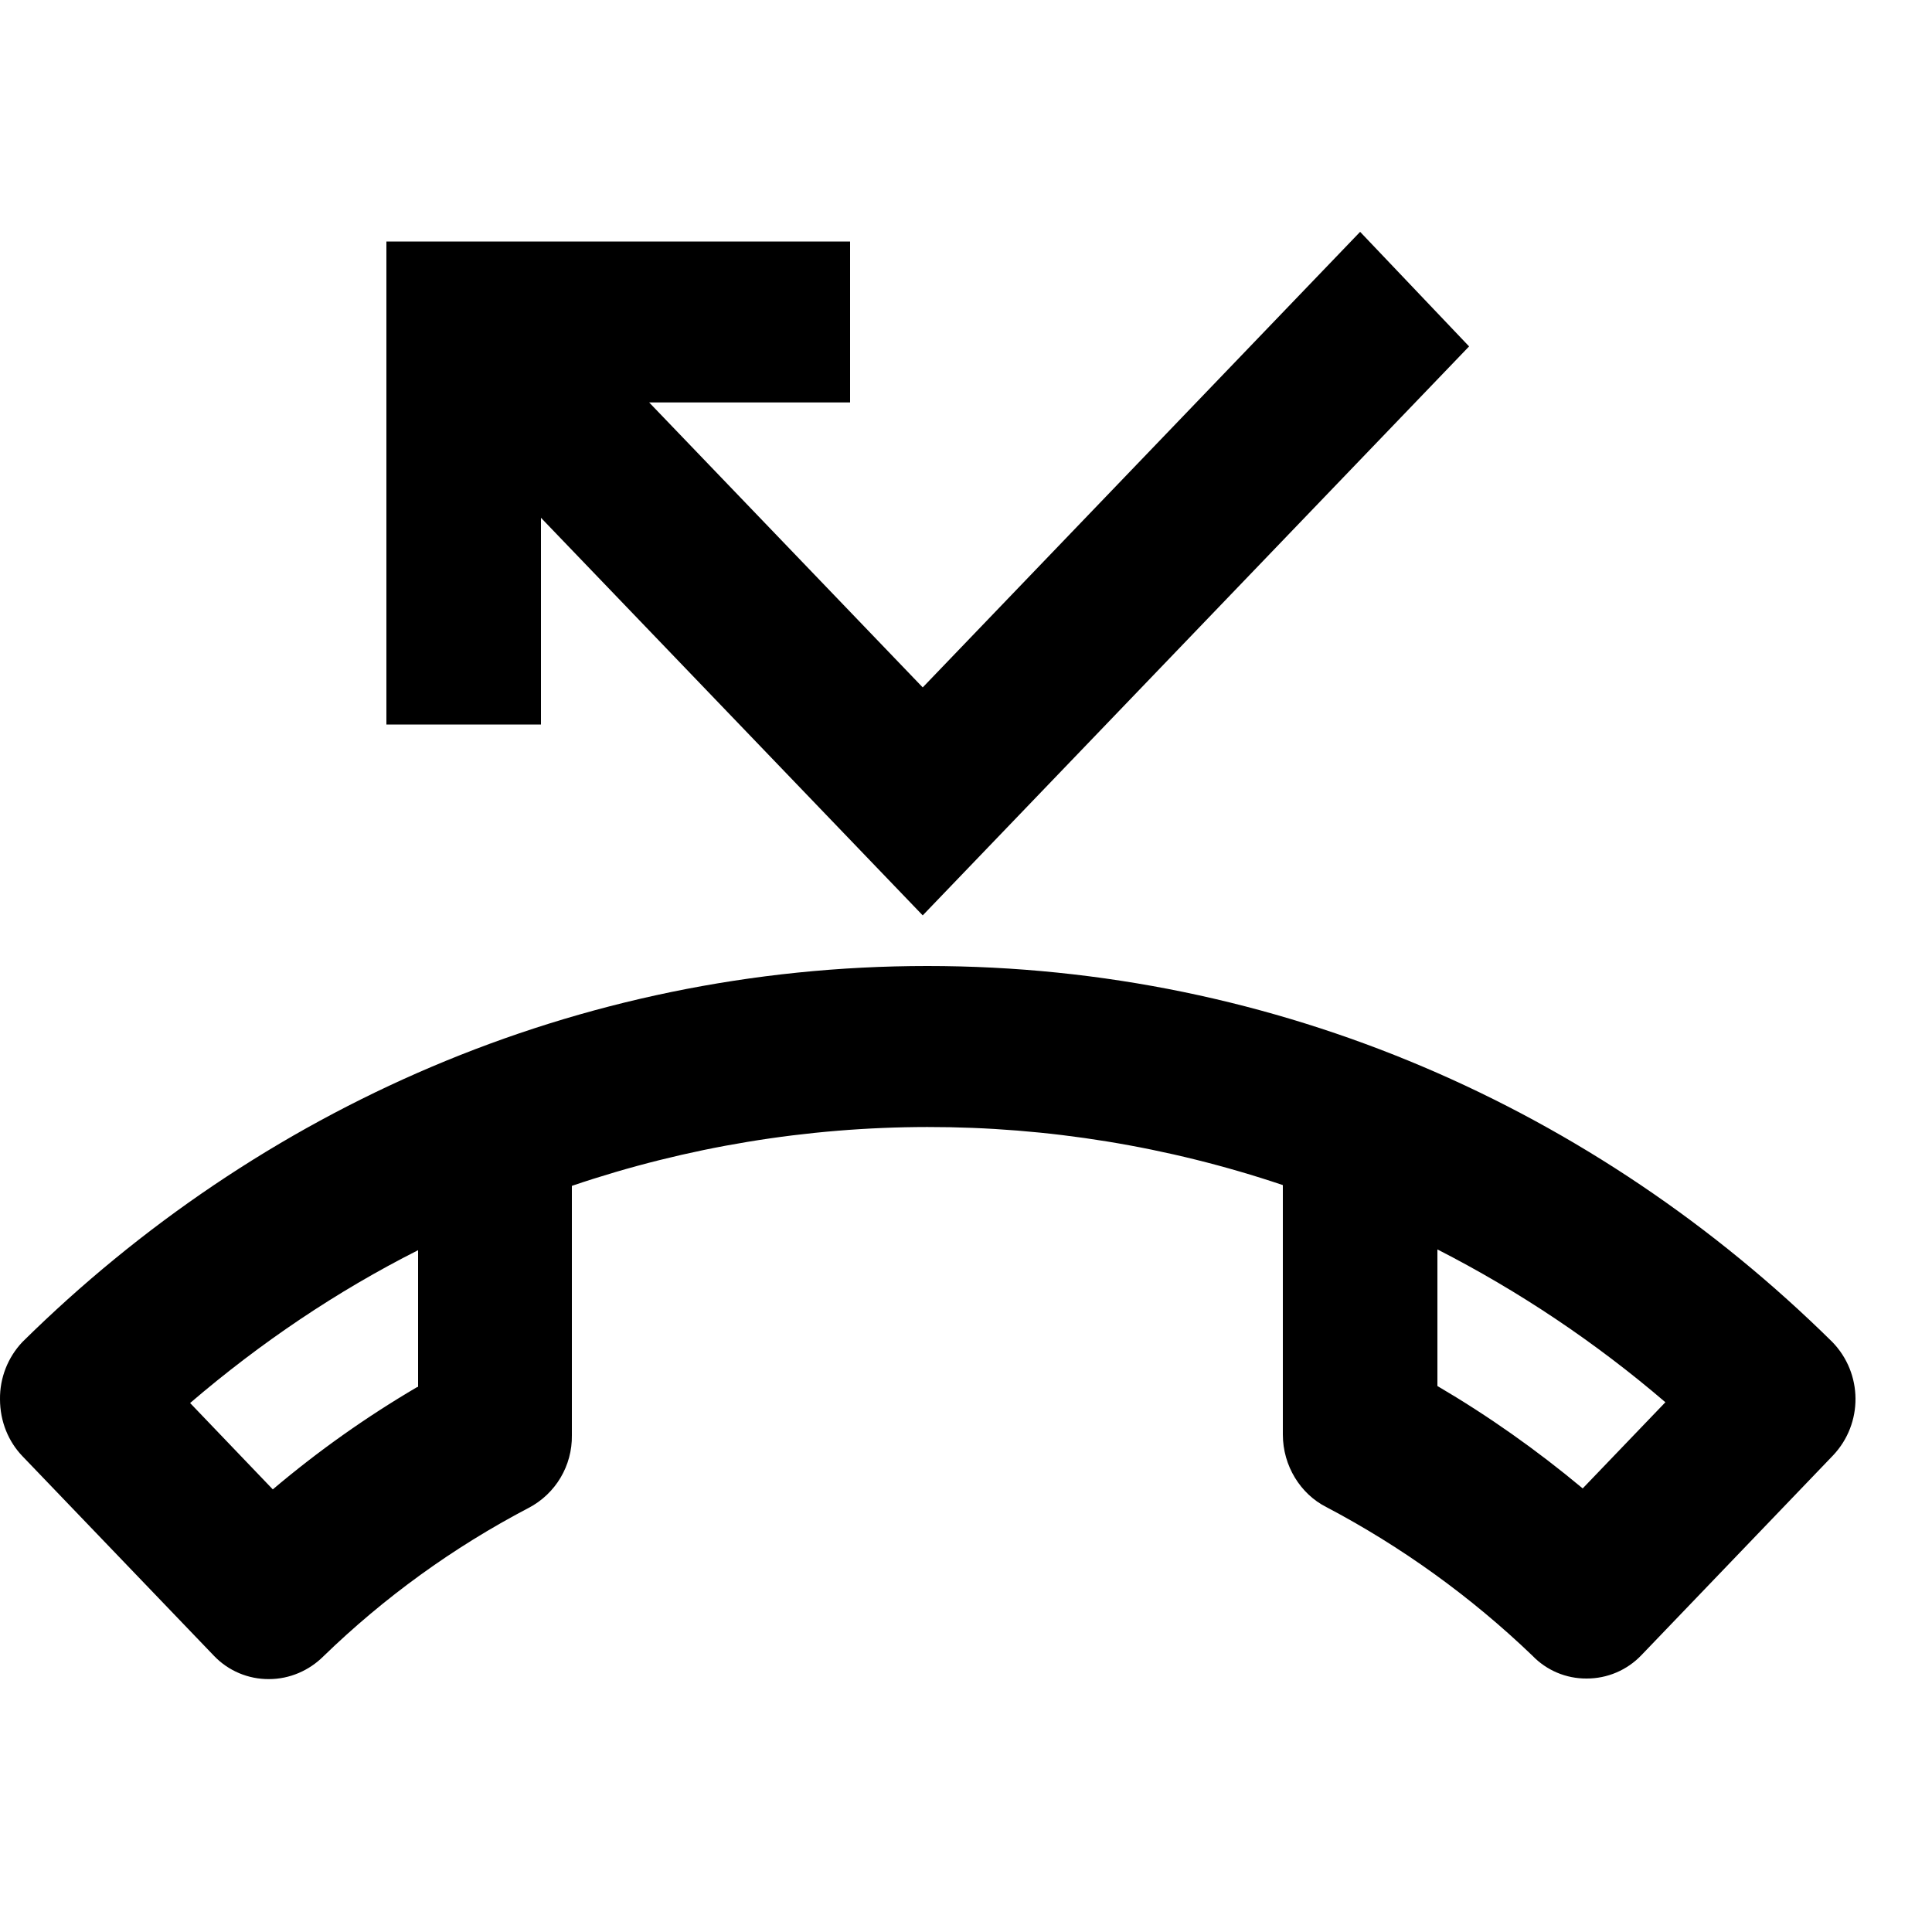
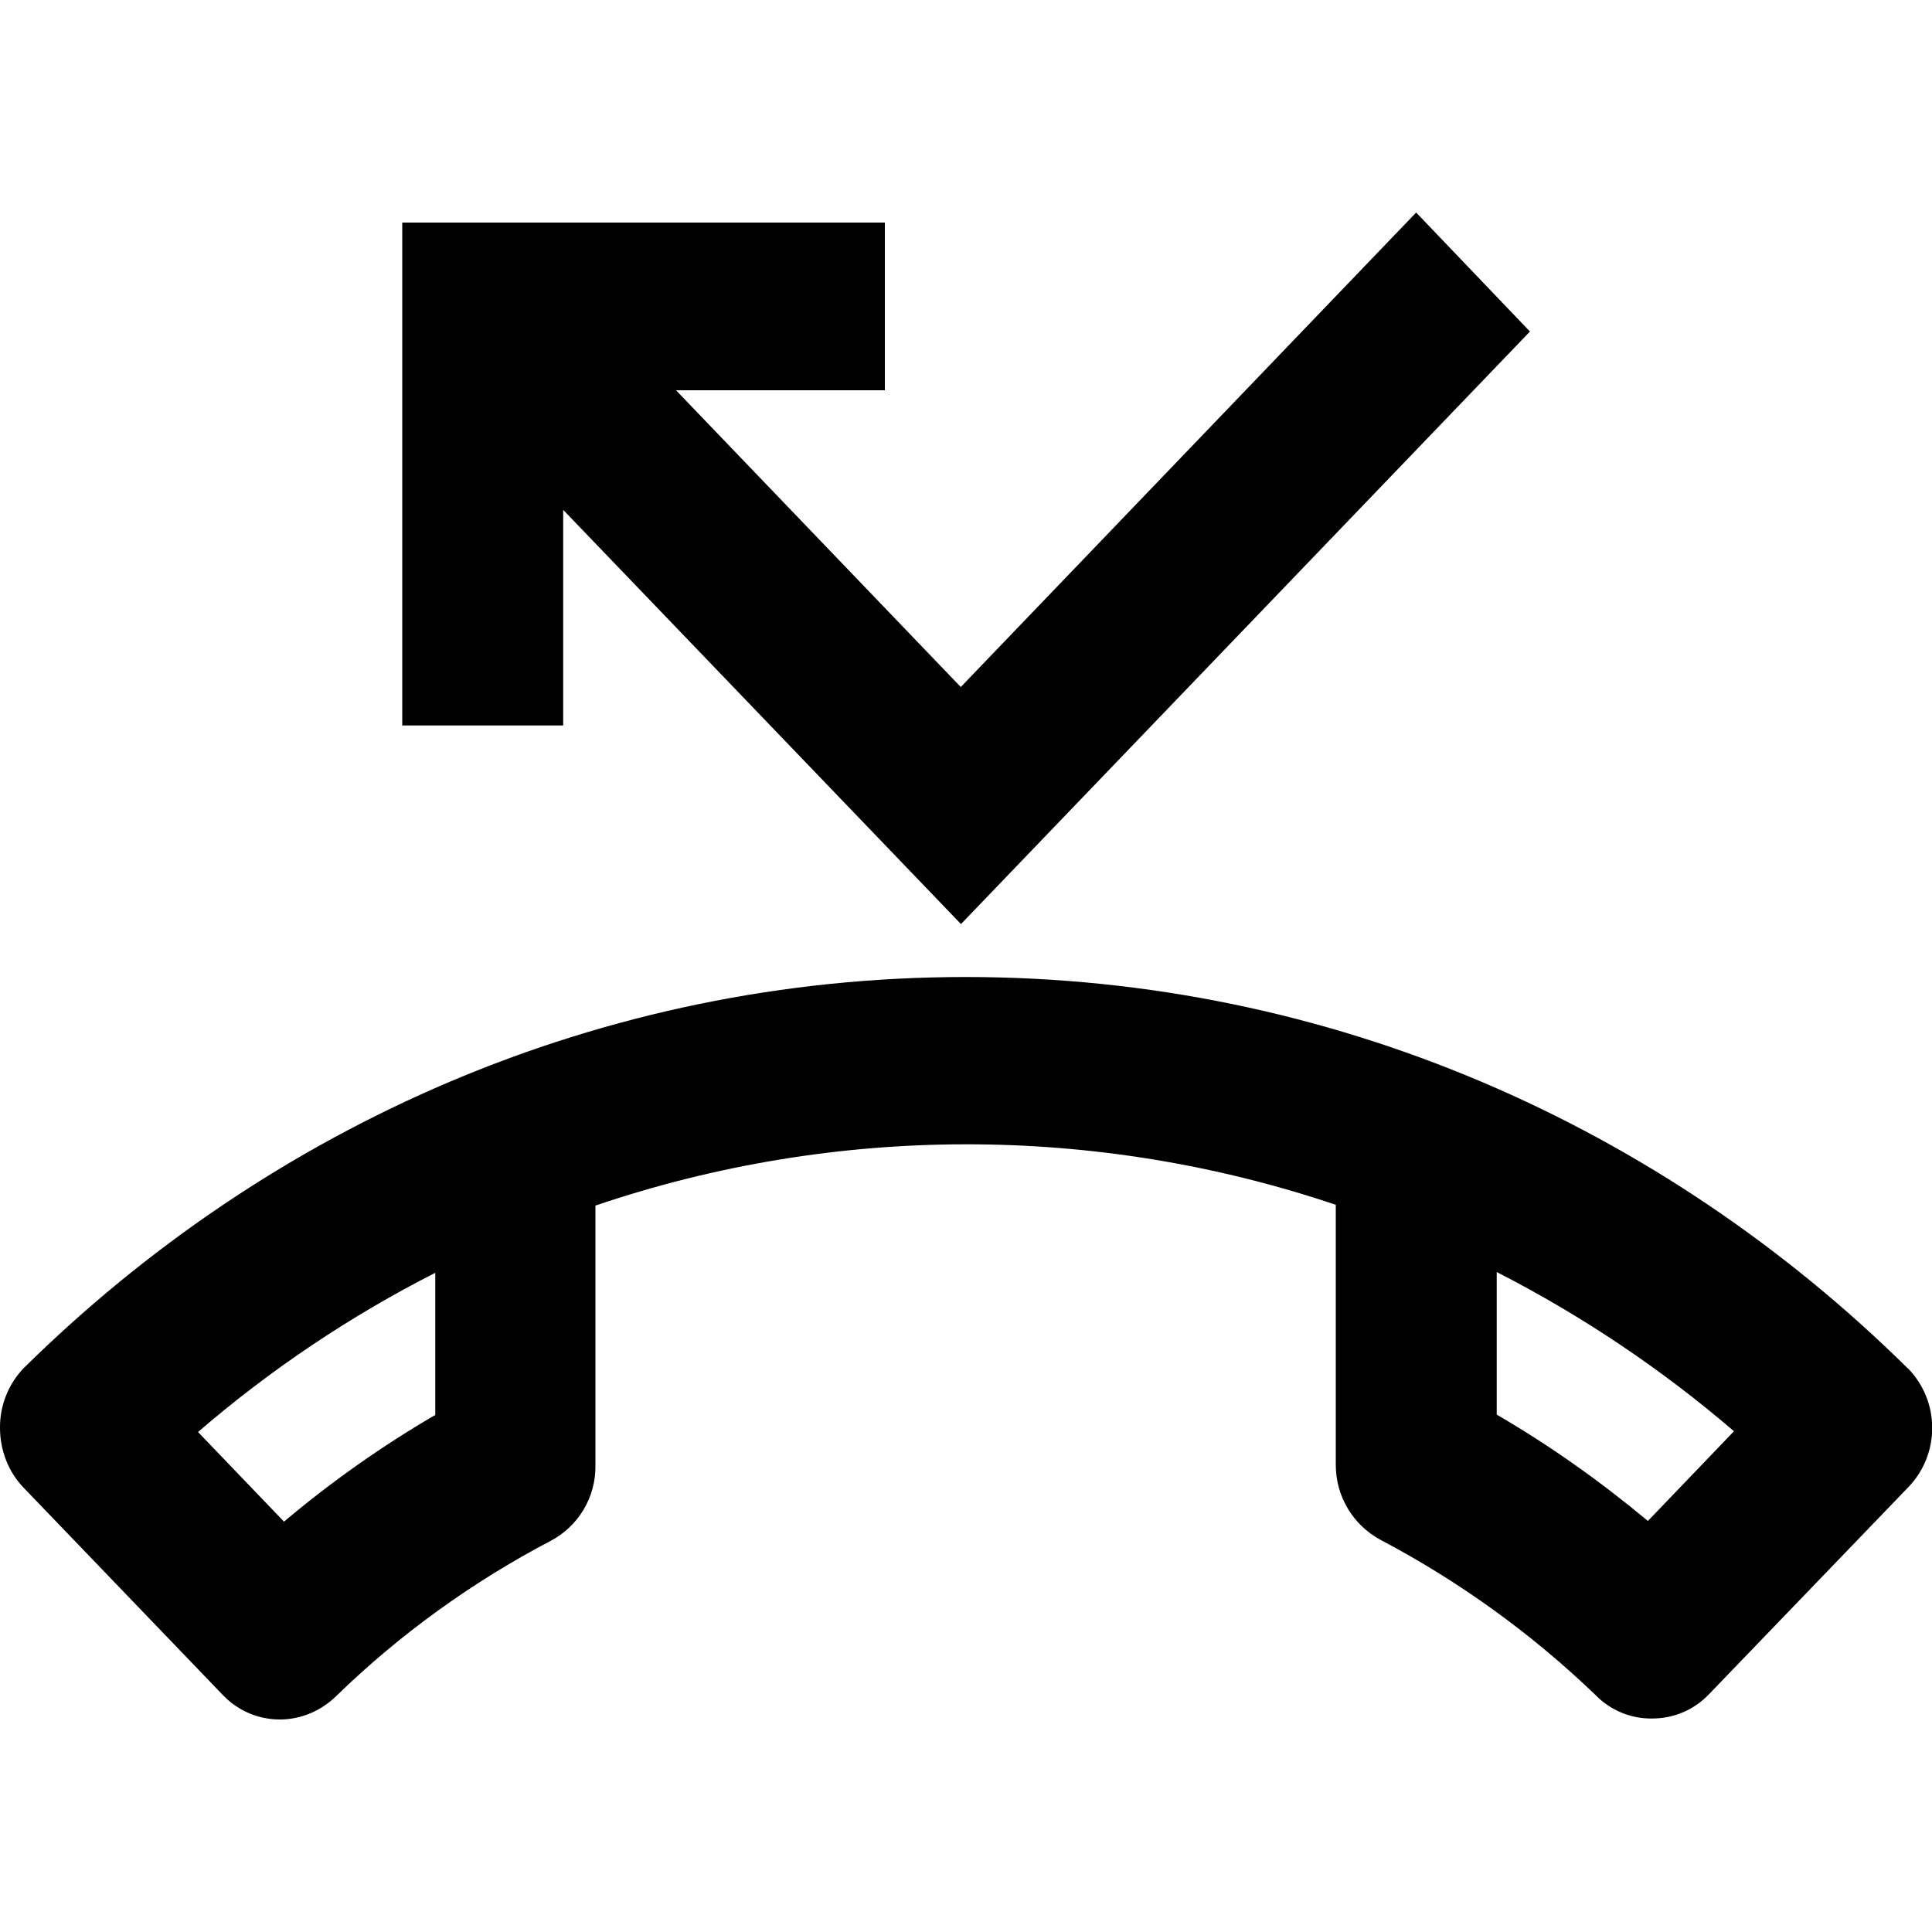
<svg xmlns="http://www.w3.org/2000/svg" viewBox="0 0 1000 1000">
-   <path fill-rule="evenodd" d="M948.4 694.6C826.4 574.2 661.6 500 480 500c-181.6 0-346.4 74.2-468.4 194.6A42.4 42.4 0 0 0 0 724.2c0 11.6 4.4 22 11.6 29.5l99.2 103.4a39 39 0 0 0 28.4 12c10.8 0 20.8-4.5 28-11.6a456.9 456.9 0 0 1 106.4-77 41.7 41.7 0 0 0 22.4-37.6V613.8a574.6 574.6 0 0 1 368-.4v129.1c0 16.3 9.2 30.8 22.4 37.5a471.6 471.6 0 0 1 106.8 77 38.5 38.5 0 0 0 28 11.8 39 39 0 0 0 28.4-12.1l99.2-103.4a42.4 42.4 0 0 0-.4-58.7zM216 717.9a534 534 0 0 0-74.8 53l-42.8-44.7c36.4-31.2 76-57.9 118-79.1v70.8h-.4zm603.2 52.5c-24-20-48.8-37.5-75.2-53v-70.7a603 603 0 0 1 118 79.1l-42.8 44.6zM280 268l197.6 205.8 282.8-294.5L704 120 477.6 355.8 336 208.3h104V125H200v250h80V268z" clip-rule="evenodd" />
+   <path fill-rule="evenodd" d="M987.5 708.3c-127-125.4-298.6-202.6-487.7-202.6-189.1 0-360.7 77.2-487.7 202.6A44.2 44.2 0 0 0 0 739c0 12.1 4.6 23 12 30.8l103.4 107.6c7.5 7.8 17.9 12.6 29.5 12.6 11.3 0 21.7-4.8 29.2-12.2 32.9-32 70.4-59 110.8-80.2a43.4 43.4 0 0 0 23.3-39V624a598.3 598.3 0 0 1 383.2-.4v134.5a44 44 0 0 0 23.3 39 491 491 0 0 1 111.2 80.3 40 40 0 0 0 29.2 12.1c11.6 0 22-4.7 29.5-12.6L988 769.5a44.2 44.2 0 0 0-.4-61.2zm-762.6 24.3a556 556 0 0 0-77.9 55l-44.5-46.4a615.7 615.7 0 0 1 122.8-82.4v73.8h-.4zm628 54.6c-25-20.8-50.7-39-78.2-55v-73.8a627.8 627.8 0 0 1 122.8 82.4L853 787.2zM291.6 264l205.8 214.3 294.5-306.7L733 110 497.3 355.6 349.9 202H458v-86.8H208.2v260.3h83.3V264z" clip-rule="evenodd" />
</svg>
